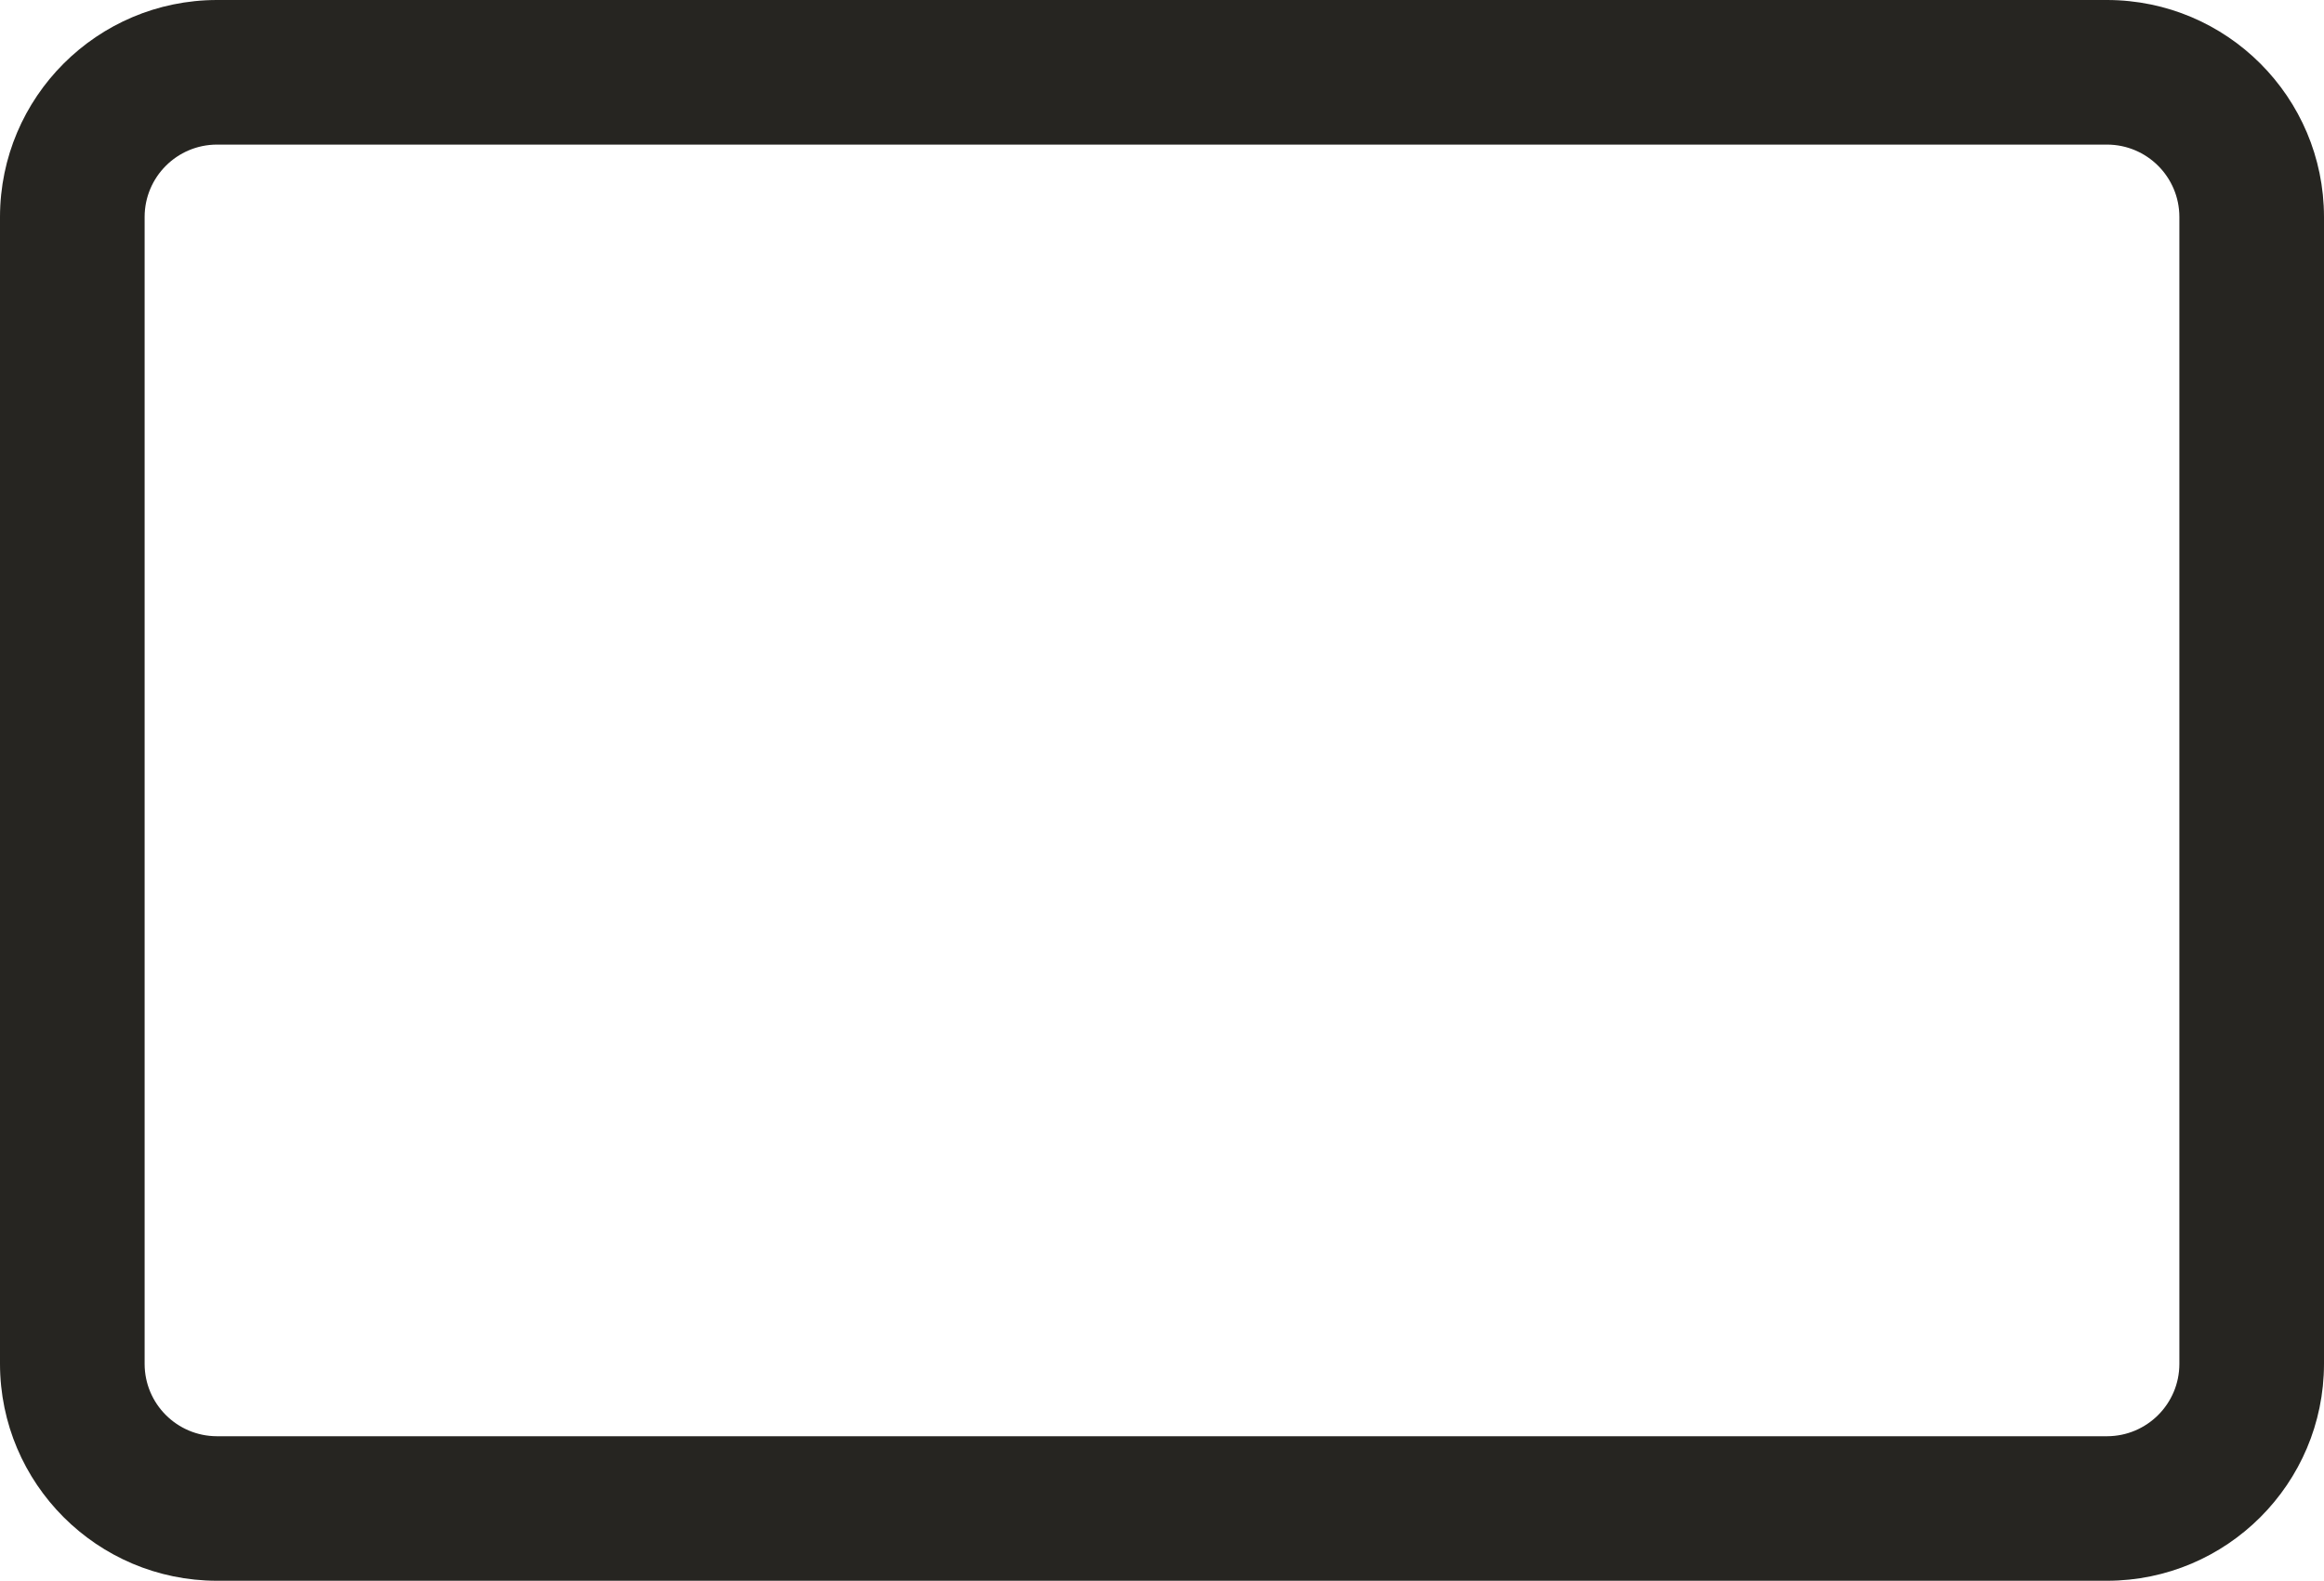
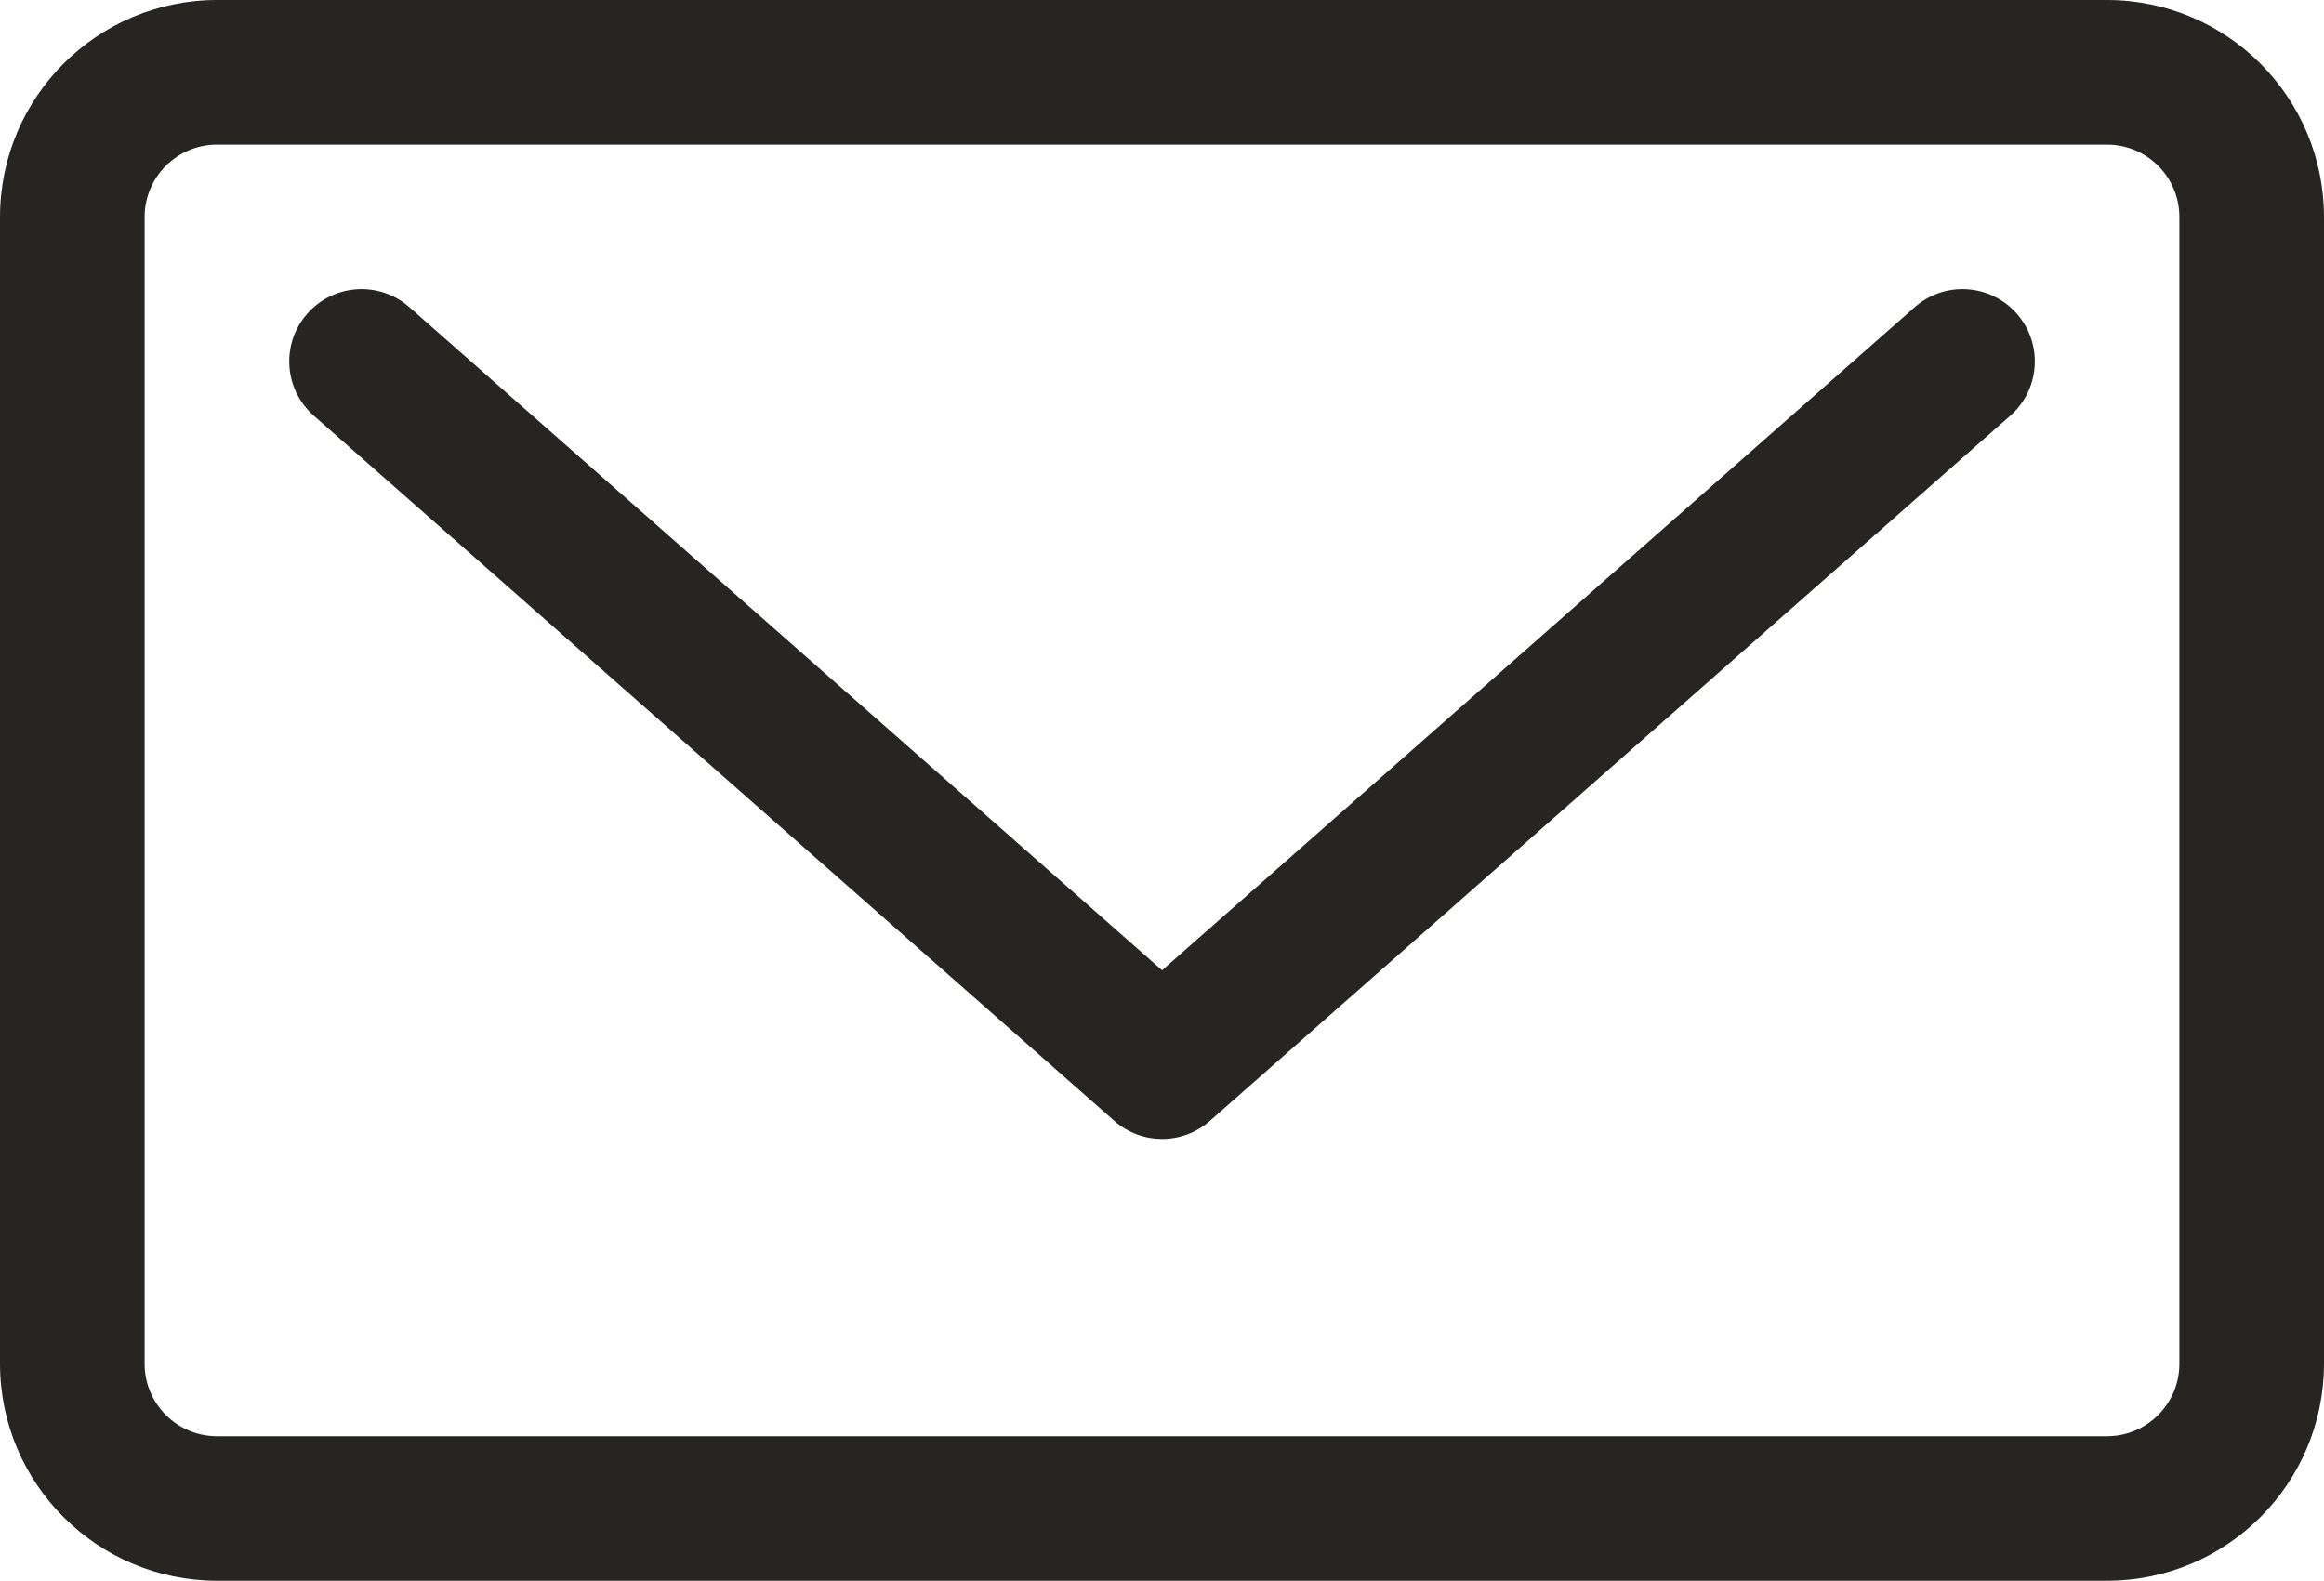
<svg xmlns="http://www.w3.org/2000/svg" width="33.472" height="22.772" viewBox="0 0 33.472 22.772">
-   <path id="Path_9096" data-name="Path 9096" d="M30.348,38.529H3.124A3.128,3.128,0,0,0,0,41.653V58.177A3.128,3.128,0,0,0,3.124,61.3H30.348a3.128,3.128,0,0,0,3.124-3.124V41.653A3.128,3.128,0,0,0,30.348,38.529Zm1.041,19.648a1.043,1.043,0,0,1-1.041,1.041H3.124a1.043,1.043,0,0,1-1.041-1.041V41.653a1.043,1.043,0,0,1,1.041-1.041H30.348a1.043,1.043,0,0,1,1.041,1.041Z" transform="translate(0 -38.529)" fill="#262521" />
+   <g id="Group_4859" data-name="Group 4859" transform="translate(-986.716 -2020.765)">
+     <g id="email" transform="translate(986.716 1982.236)">
+       <path id="Path_9095" data-name="Path 9095" d="M53.412,68.788,42.572,78.34,31.731,68.788a1.041,1.041,0,1,0-1.377,1.563l11.53,10.158a1.042,1.042,0,0,0,1.377,0L54.789,70.351a1.041,1.041,0,1,0-1.377-1.563Z" transform="translate(-25.835 -25.834)" fill="#262521" />
+       <path id="Path_9096" data-name="Path 9096" d="M30.348,38.529H3.124A3.128,3.128,0,0,0,0,41.653V58.177A3.128,3.128,0,0,0,3.124,61.3H30.348a3.128,3.128,0,0,0,3.124-3.124V41.653A3.128,3.128,0,0,0,30.348,38.529Zm1.041,19.648a1.043,1.043,0,0,1-1.041,1.041H3.124a1.043,1.043,0,0,1-1.041-1.041V41.653a1.043,1.043,0,0,1,1.041-1.041H30.348a1.043,1.043,0,0,1,1.041,1.041Z" transform="translate(0 0)" fill="#262521" />
+     </g>
+   </g>
</svg>
